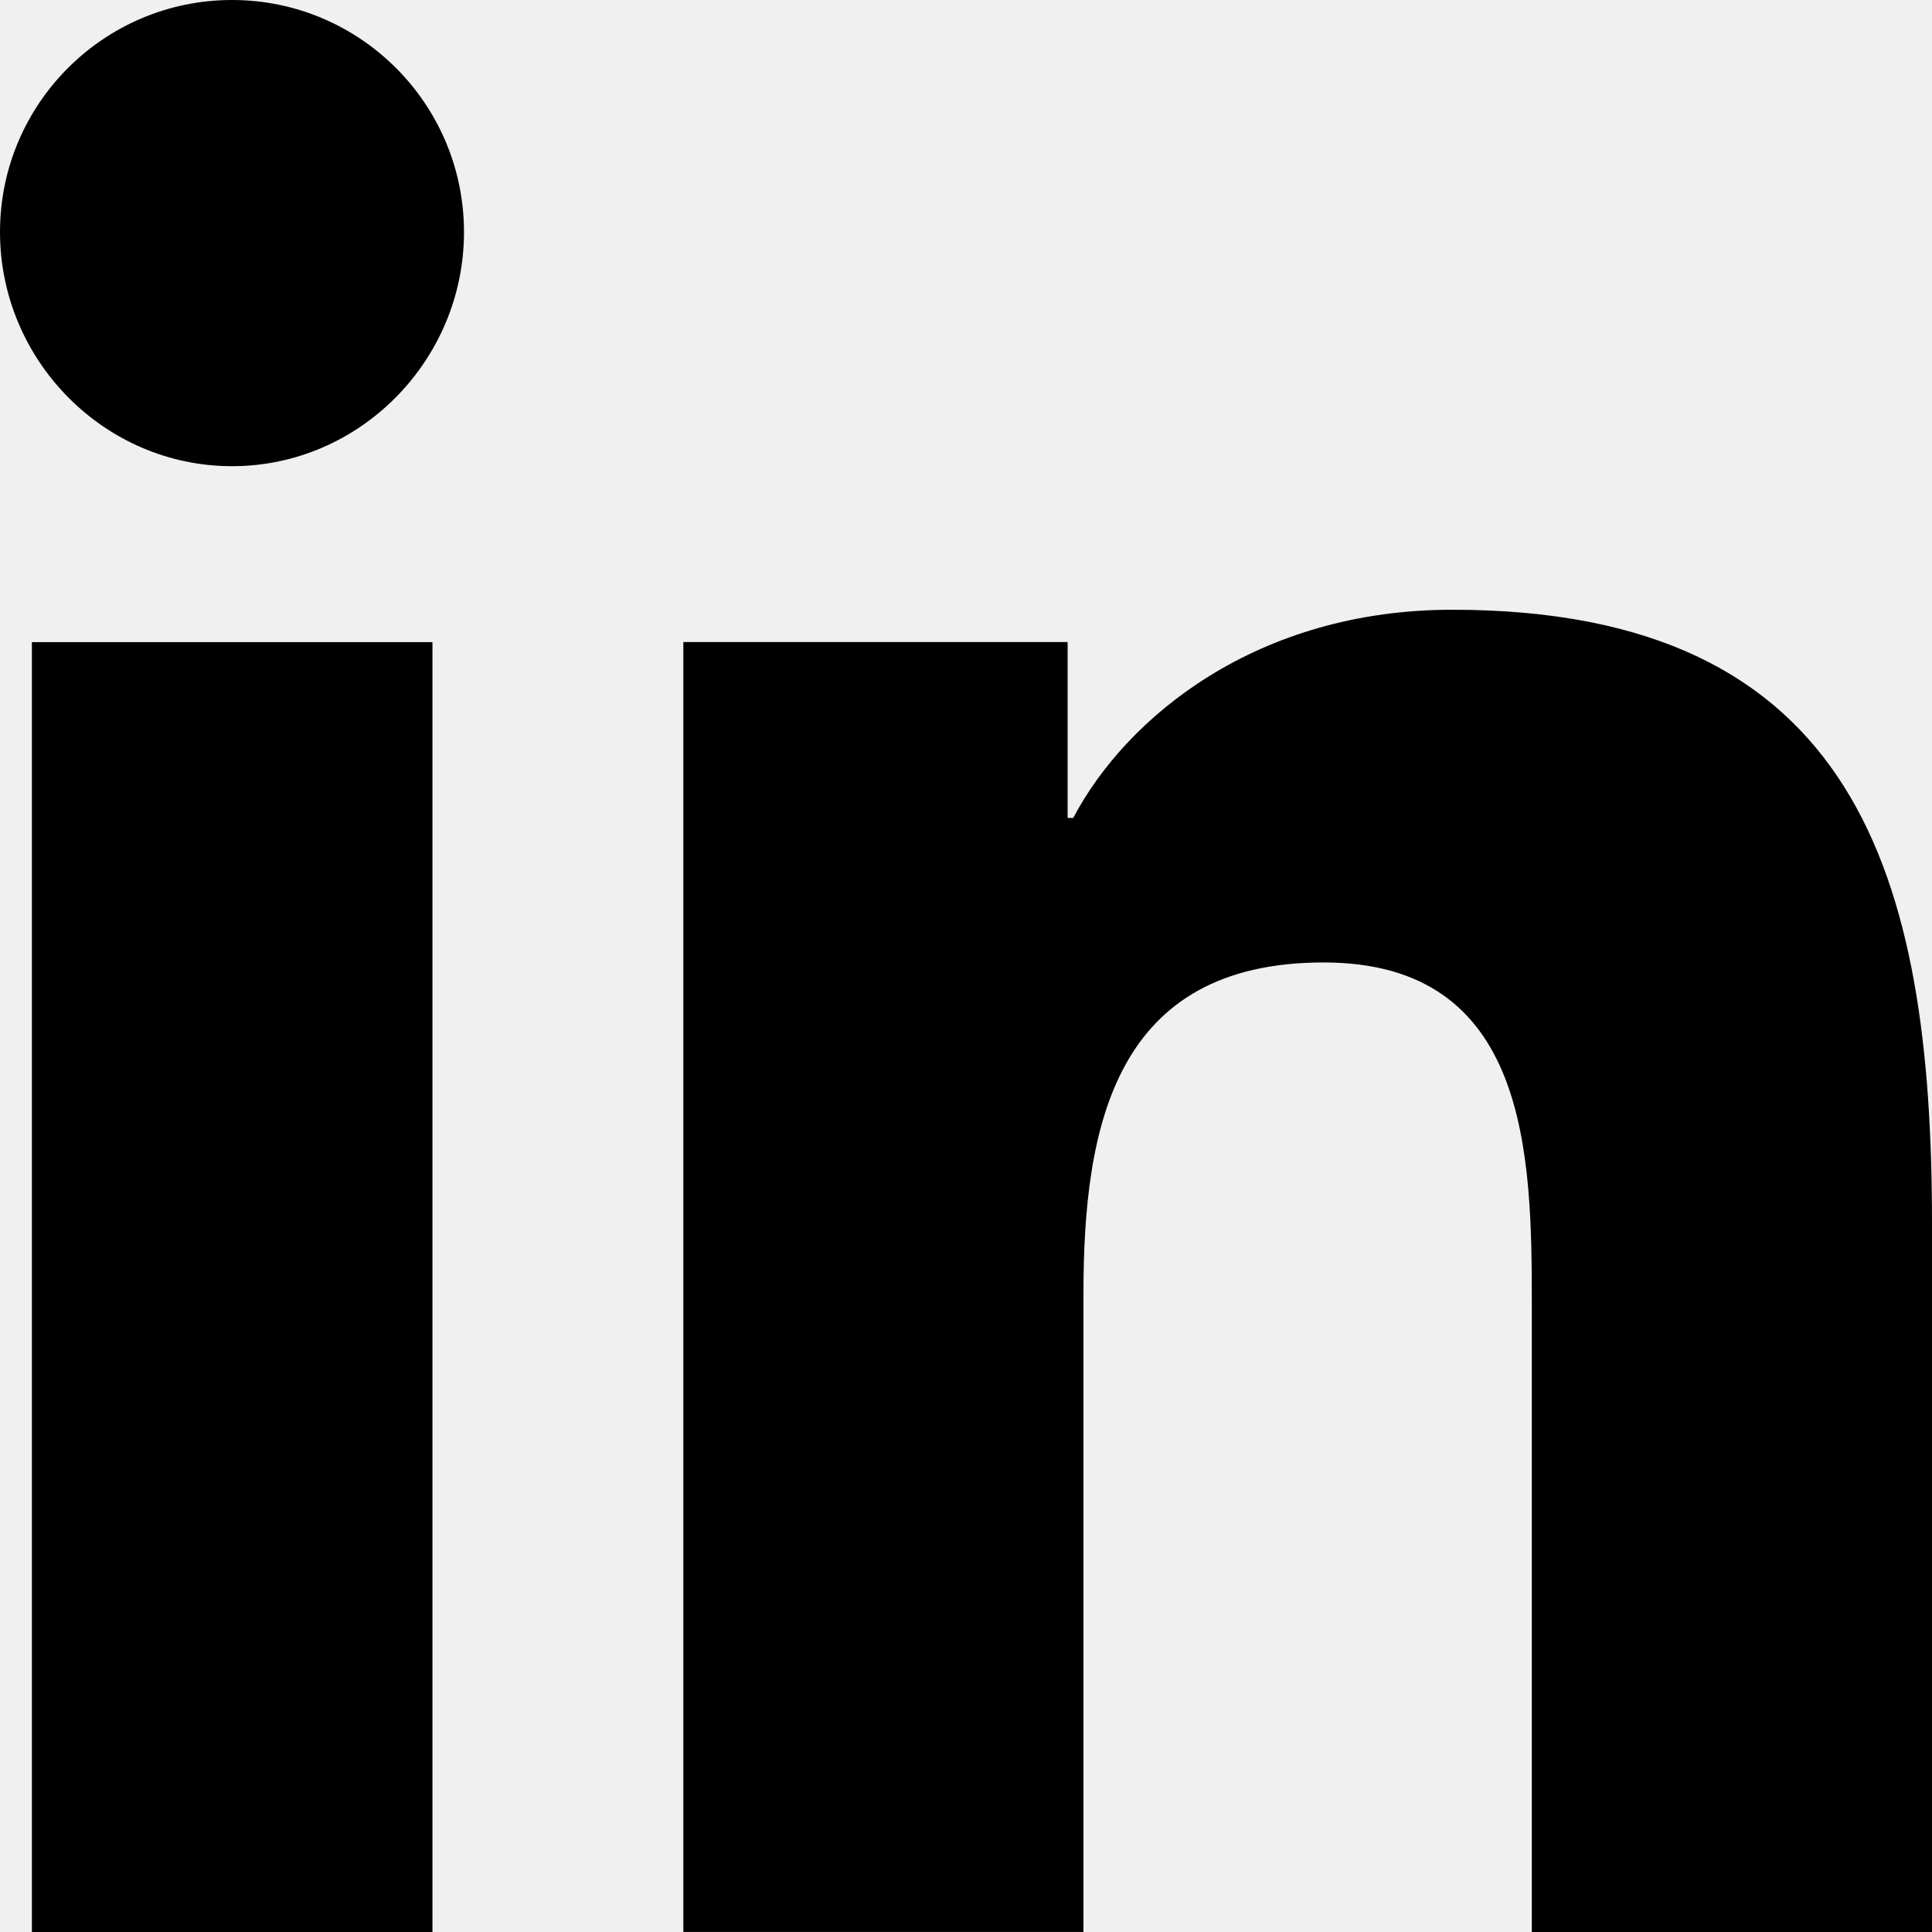
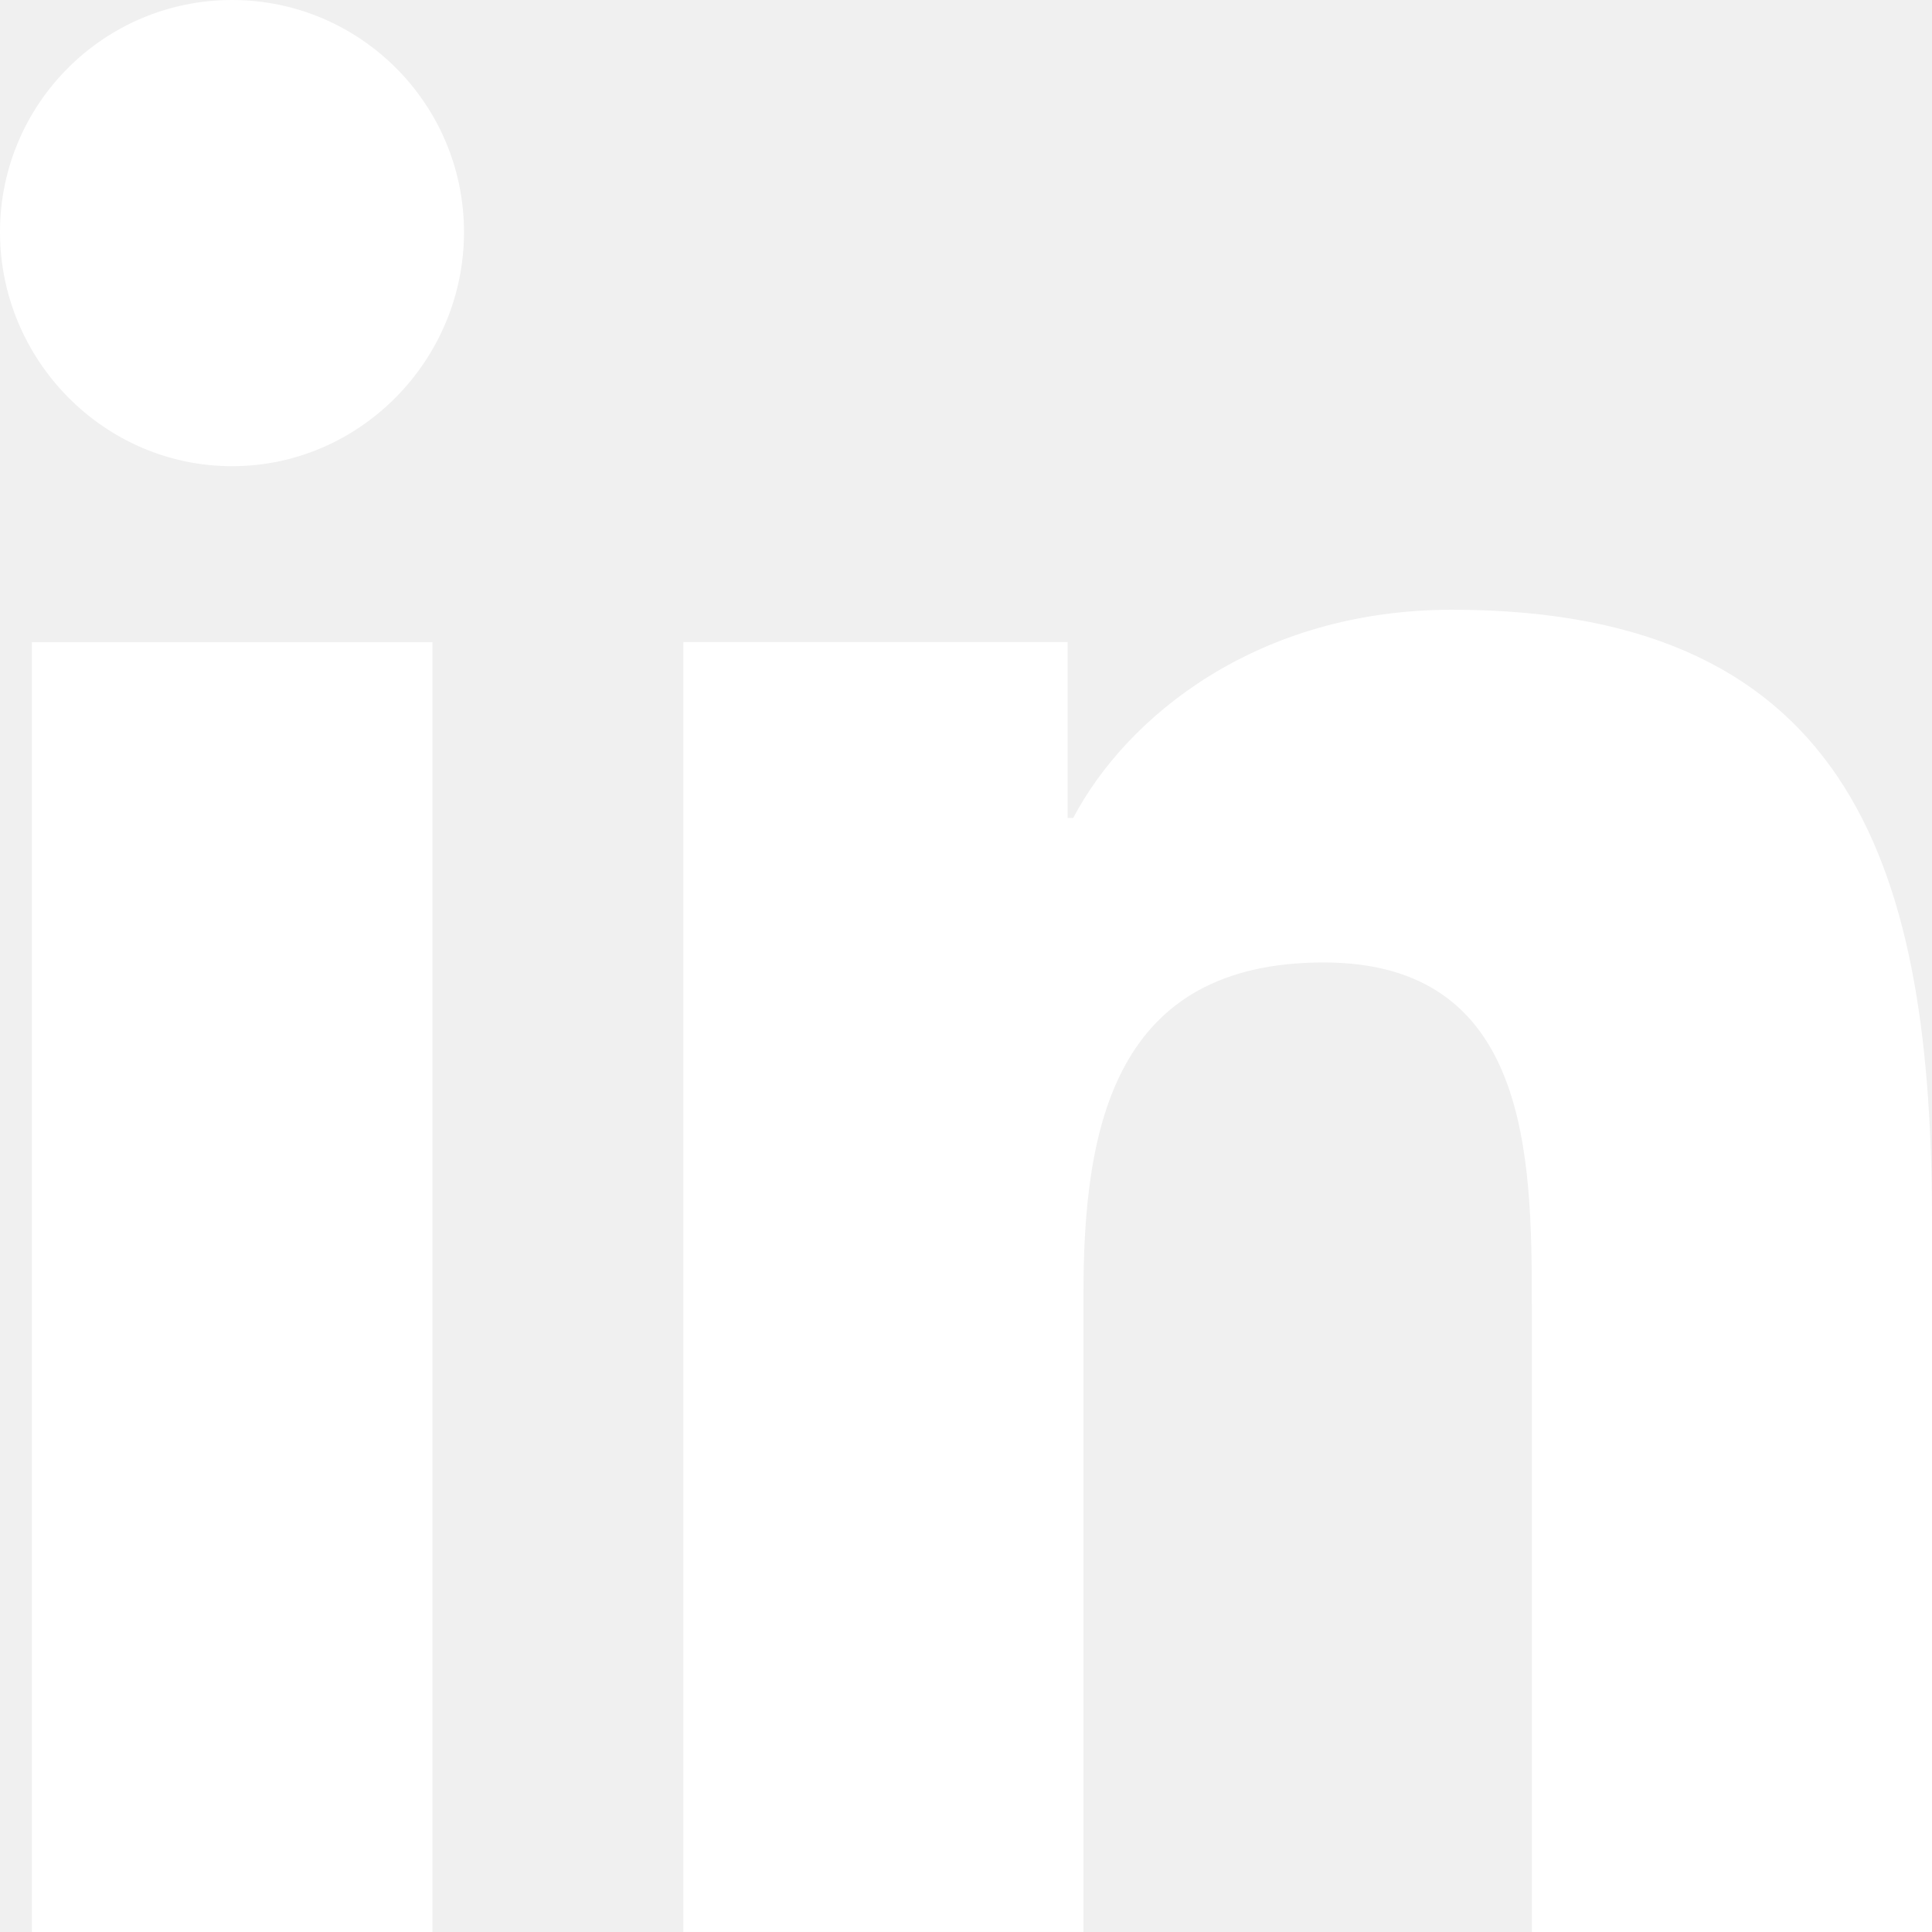
<svg xmlns="http://www.w3.org/2000/svg" width="30" height="30" viewBox="0 0 30 30" fill="none">
-   <path d="M29.993 30V29.999H30V18.996C30 13.614 28.841 9.468 22.549 9.468C19.524 9.468 17.494 11.127 16.665 12.701H16.578V9.97H10.611V29.999H16.824V20.081C16.824 17.47 17.319 14.945 20.553 14.945C23.739 14.945 23.786 17.925 23.786 20.249V30H29.993Z" fill="black" />
-   <path d="M0.495 9.971H6.715V30H0.495V9.971Z" fill="black" />
-   <path d="M3.603 0C1.614 0 0 1.614 0 3.603C0 5.591 1.614 7.239 3.603 7.239C5.591 7.239 7.205 5.591 7.205 3.603C7.204 1.614 5.59 0 3.603 0V0Z" fill="black" />
+   <path d="M29.993 30V29.999H30V18.996C30 13.614 28.841 9.468 22.549 9.468C19.524 9.468 17.494 11.127 16.665 12.701H16.578V9.97H10.611V29.999H16.824V20.081C16.824 17.47 17.319 14.945 20.553 14.945C23.739 14.945 23.786 17.925 23.786 20.249V30H29.993Z" fill="white" />
+   <path d="M0.495 9.971H6.715V30H0.495V9.971Z" fill="white" />
+   <path d="M3.603 0C1.614 0 0 1.614 0 3.603C0 5.591 1.614 7.239 3.603 7.239C5.591 7.239 7.205 5.591 7.205 3.603C7.204 1.614 5.59 0 3.603 0V0Z" fill="white" />
</svg>
